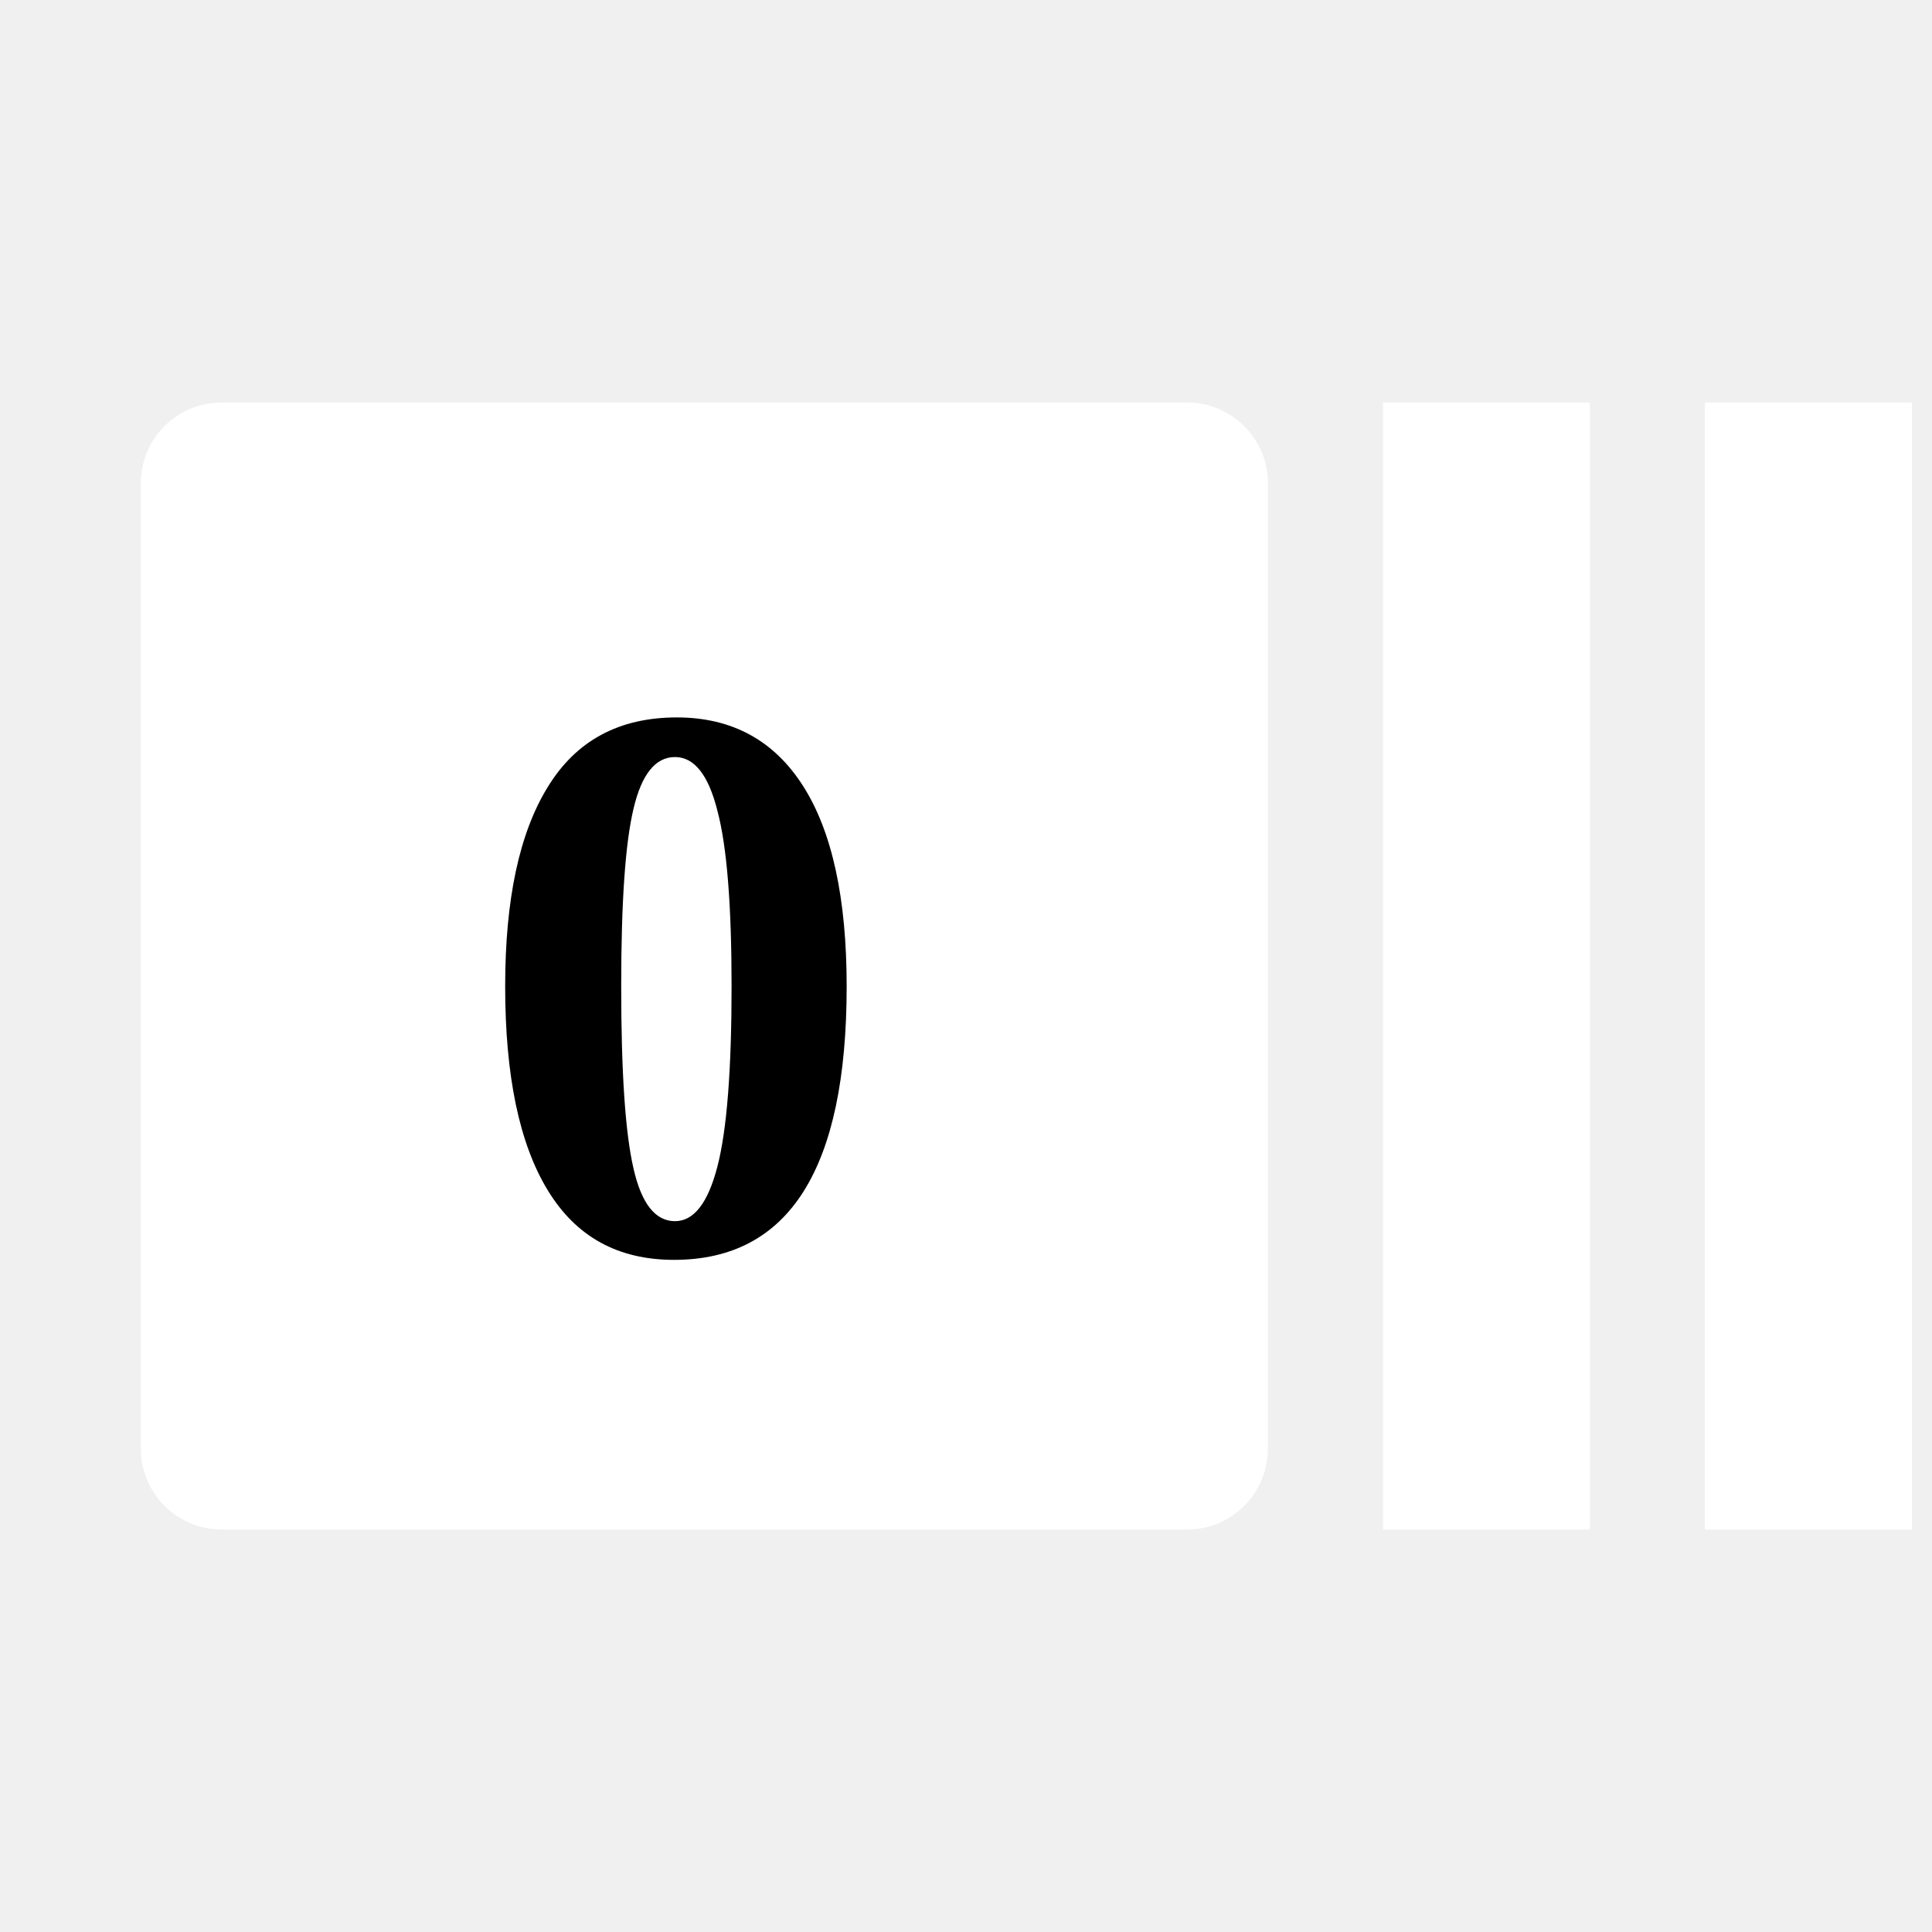
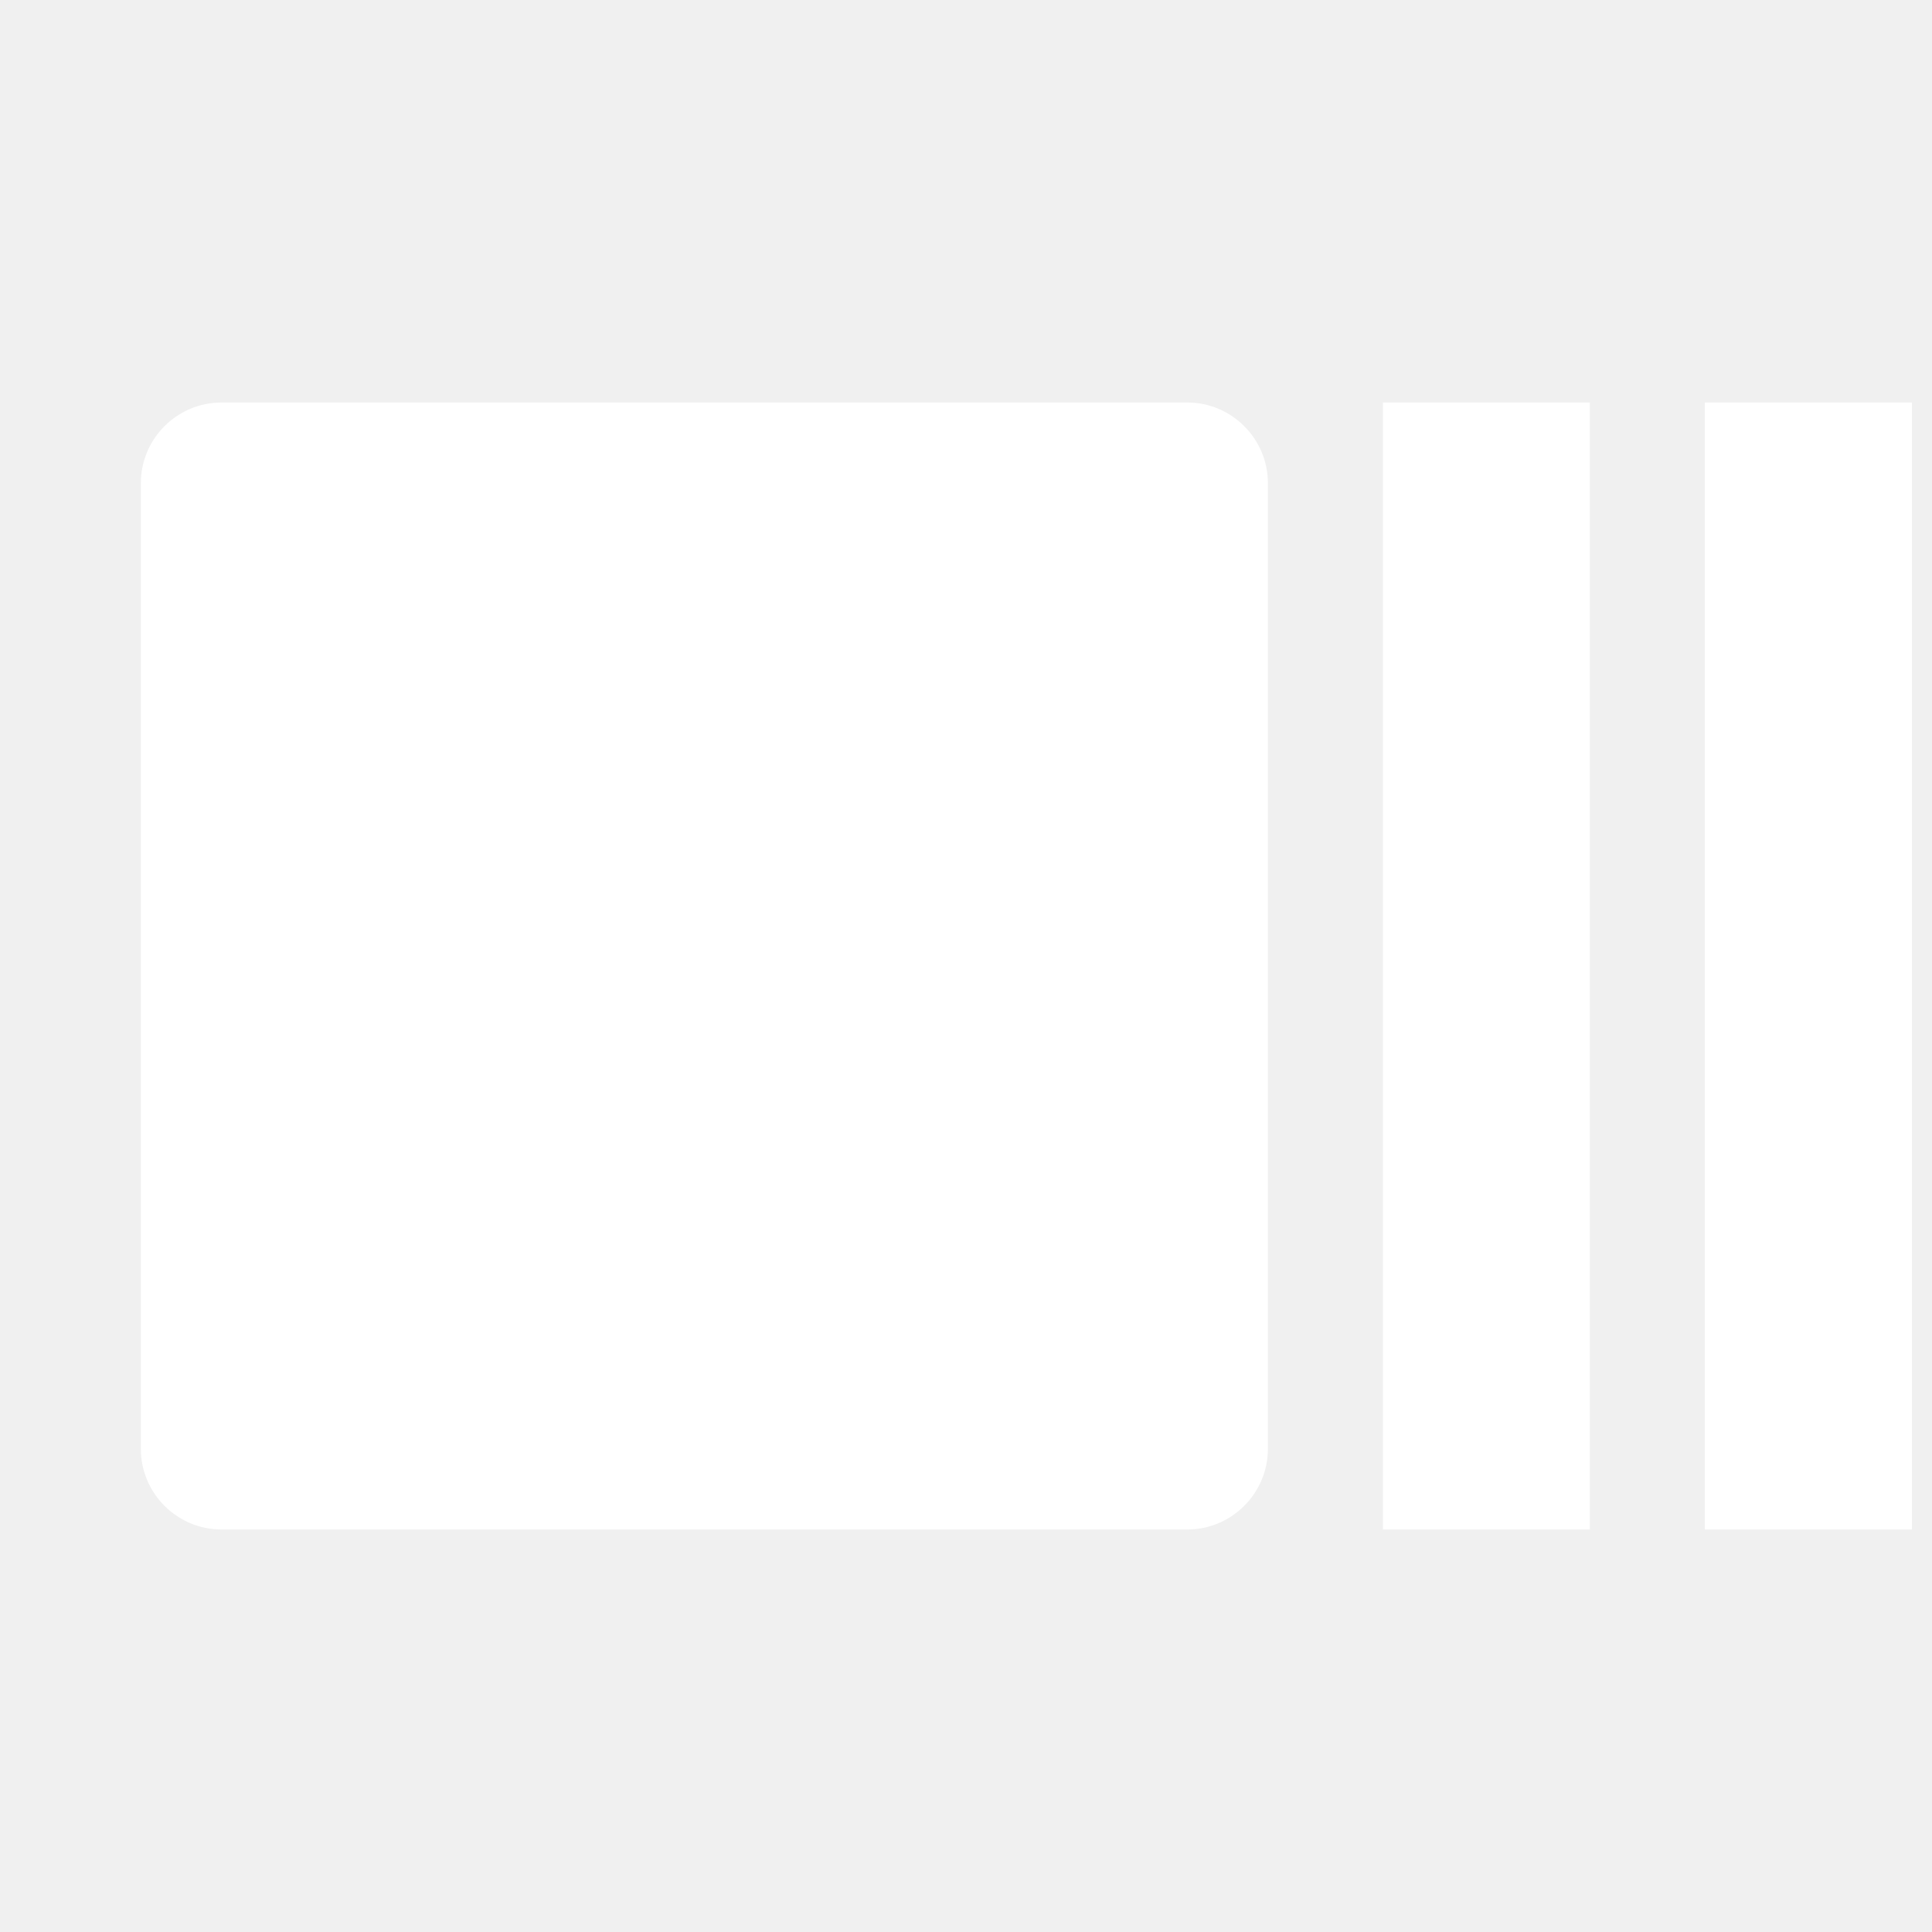
<svg xmlns="http://www.w3.org/2000/svg" width="32px" height="32px" viewBox="0 0 32 32" version="1.1" id="file-queue">
  <g stroke="none" stroke-width="1" fill="none" fill-rule="evenodd">
    <g id="recent_actors-24px" transform="translate(1, 0)">
      <polygon id="Path" points="0 0 32 0 32 32 0 32" />
      <path d="M27.238,6.667 L27.238,25.333 L30.667,25.333 L30.667,6.667 L27.238,6.667 Z M21.905,25.333 L25.333,25.333 L25.333,6.667 L21.905,6.667 L21.905,25.333 Z M18.667,6.667 L2.667,6.667 C1.933,6.667 1.333,7.267 1.333,8 L1.333,24 C1.333,24.733 1.933,25.333 2.667,25.333 L18.667,25.333 C19.4,25.333 20,24.733 20,24 L20,8 C20,7.267 19.4,6.667 18.667,6.667 Z" id="Shape" fill="#FFFFFF" />
    </g>
  </g>
-   <text x="35%" y="53%" font-size="10pt" fill="black" dominant-baseline="middle" text-anchor="middle" font-weight="600" id="file-queue-text">
-     0
-   </text>
</svg>
